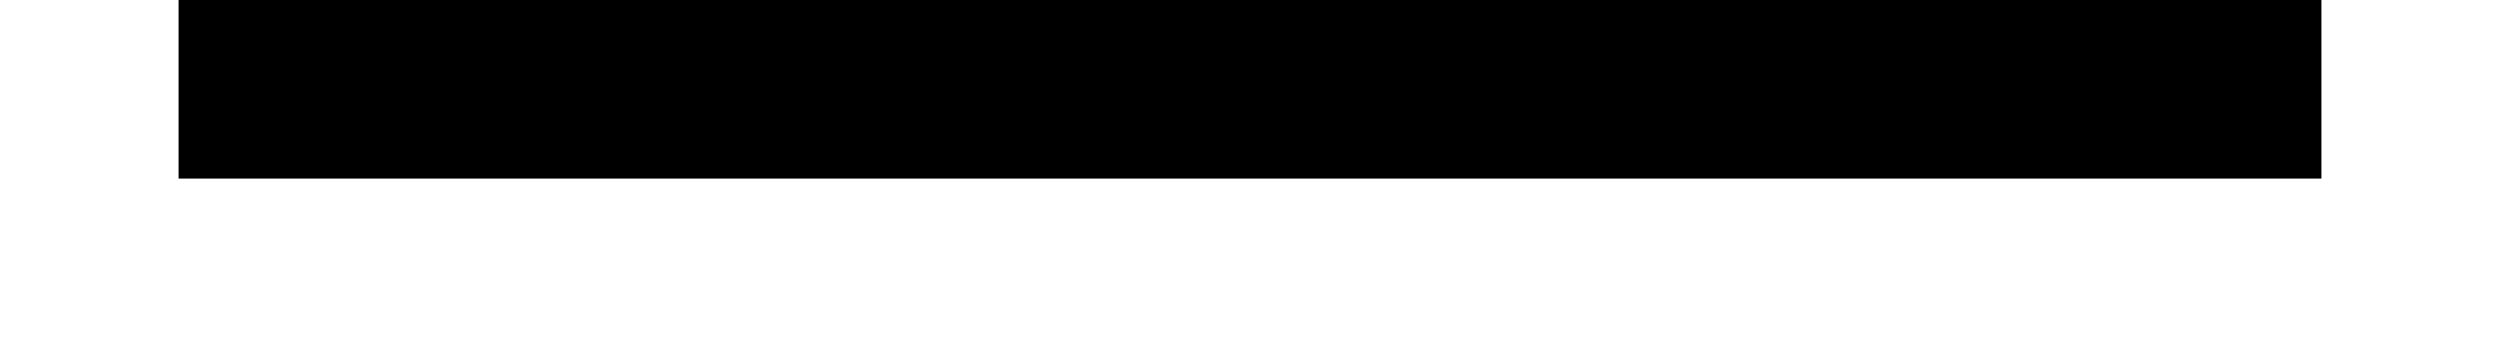
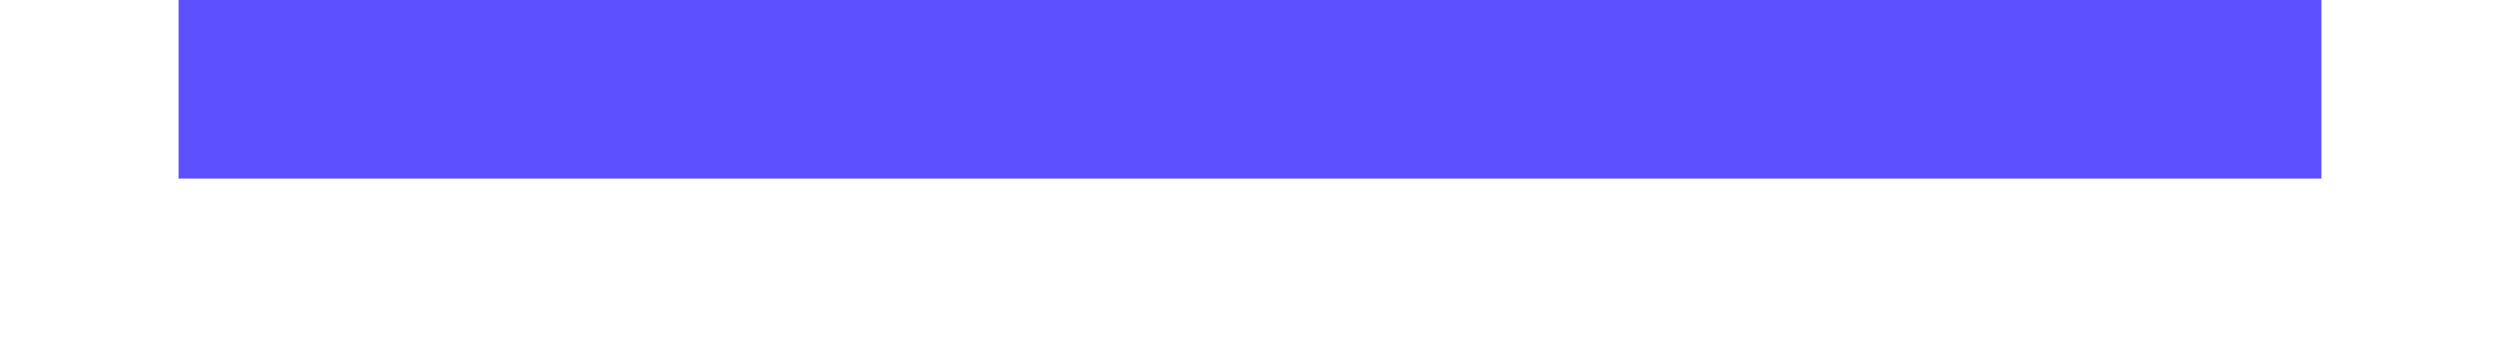
<svg xmlns="http://www.w3.org/2000/svg" style="enable-background:new" version="1.0" viewBox="0 0 28 4">
  <g transform="translate(0,-296)">
-     <rect x="2" y="296" width="24" height="2" style="fill:" />
+     <rect x="2" y="296" width="24" height="2" style="fill:#5C50FF" />
  </g>
</svg>
